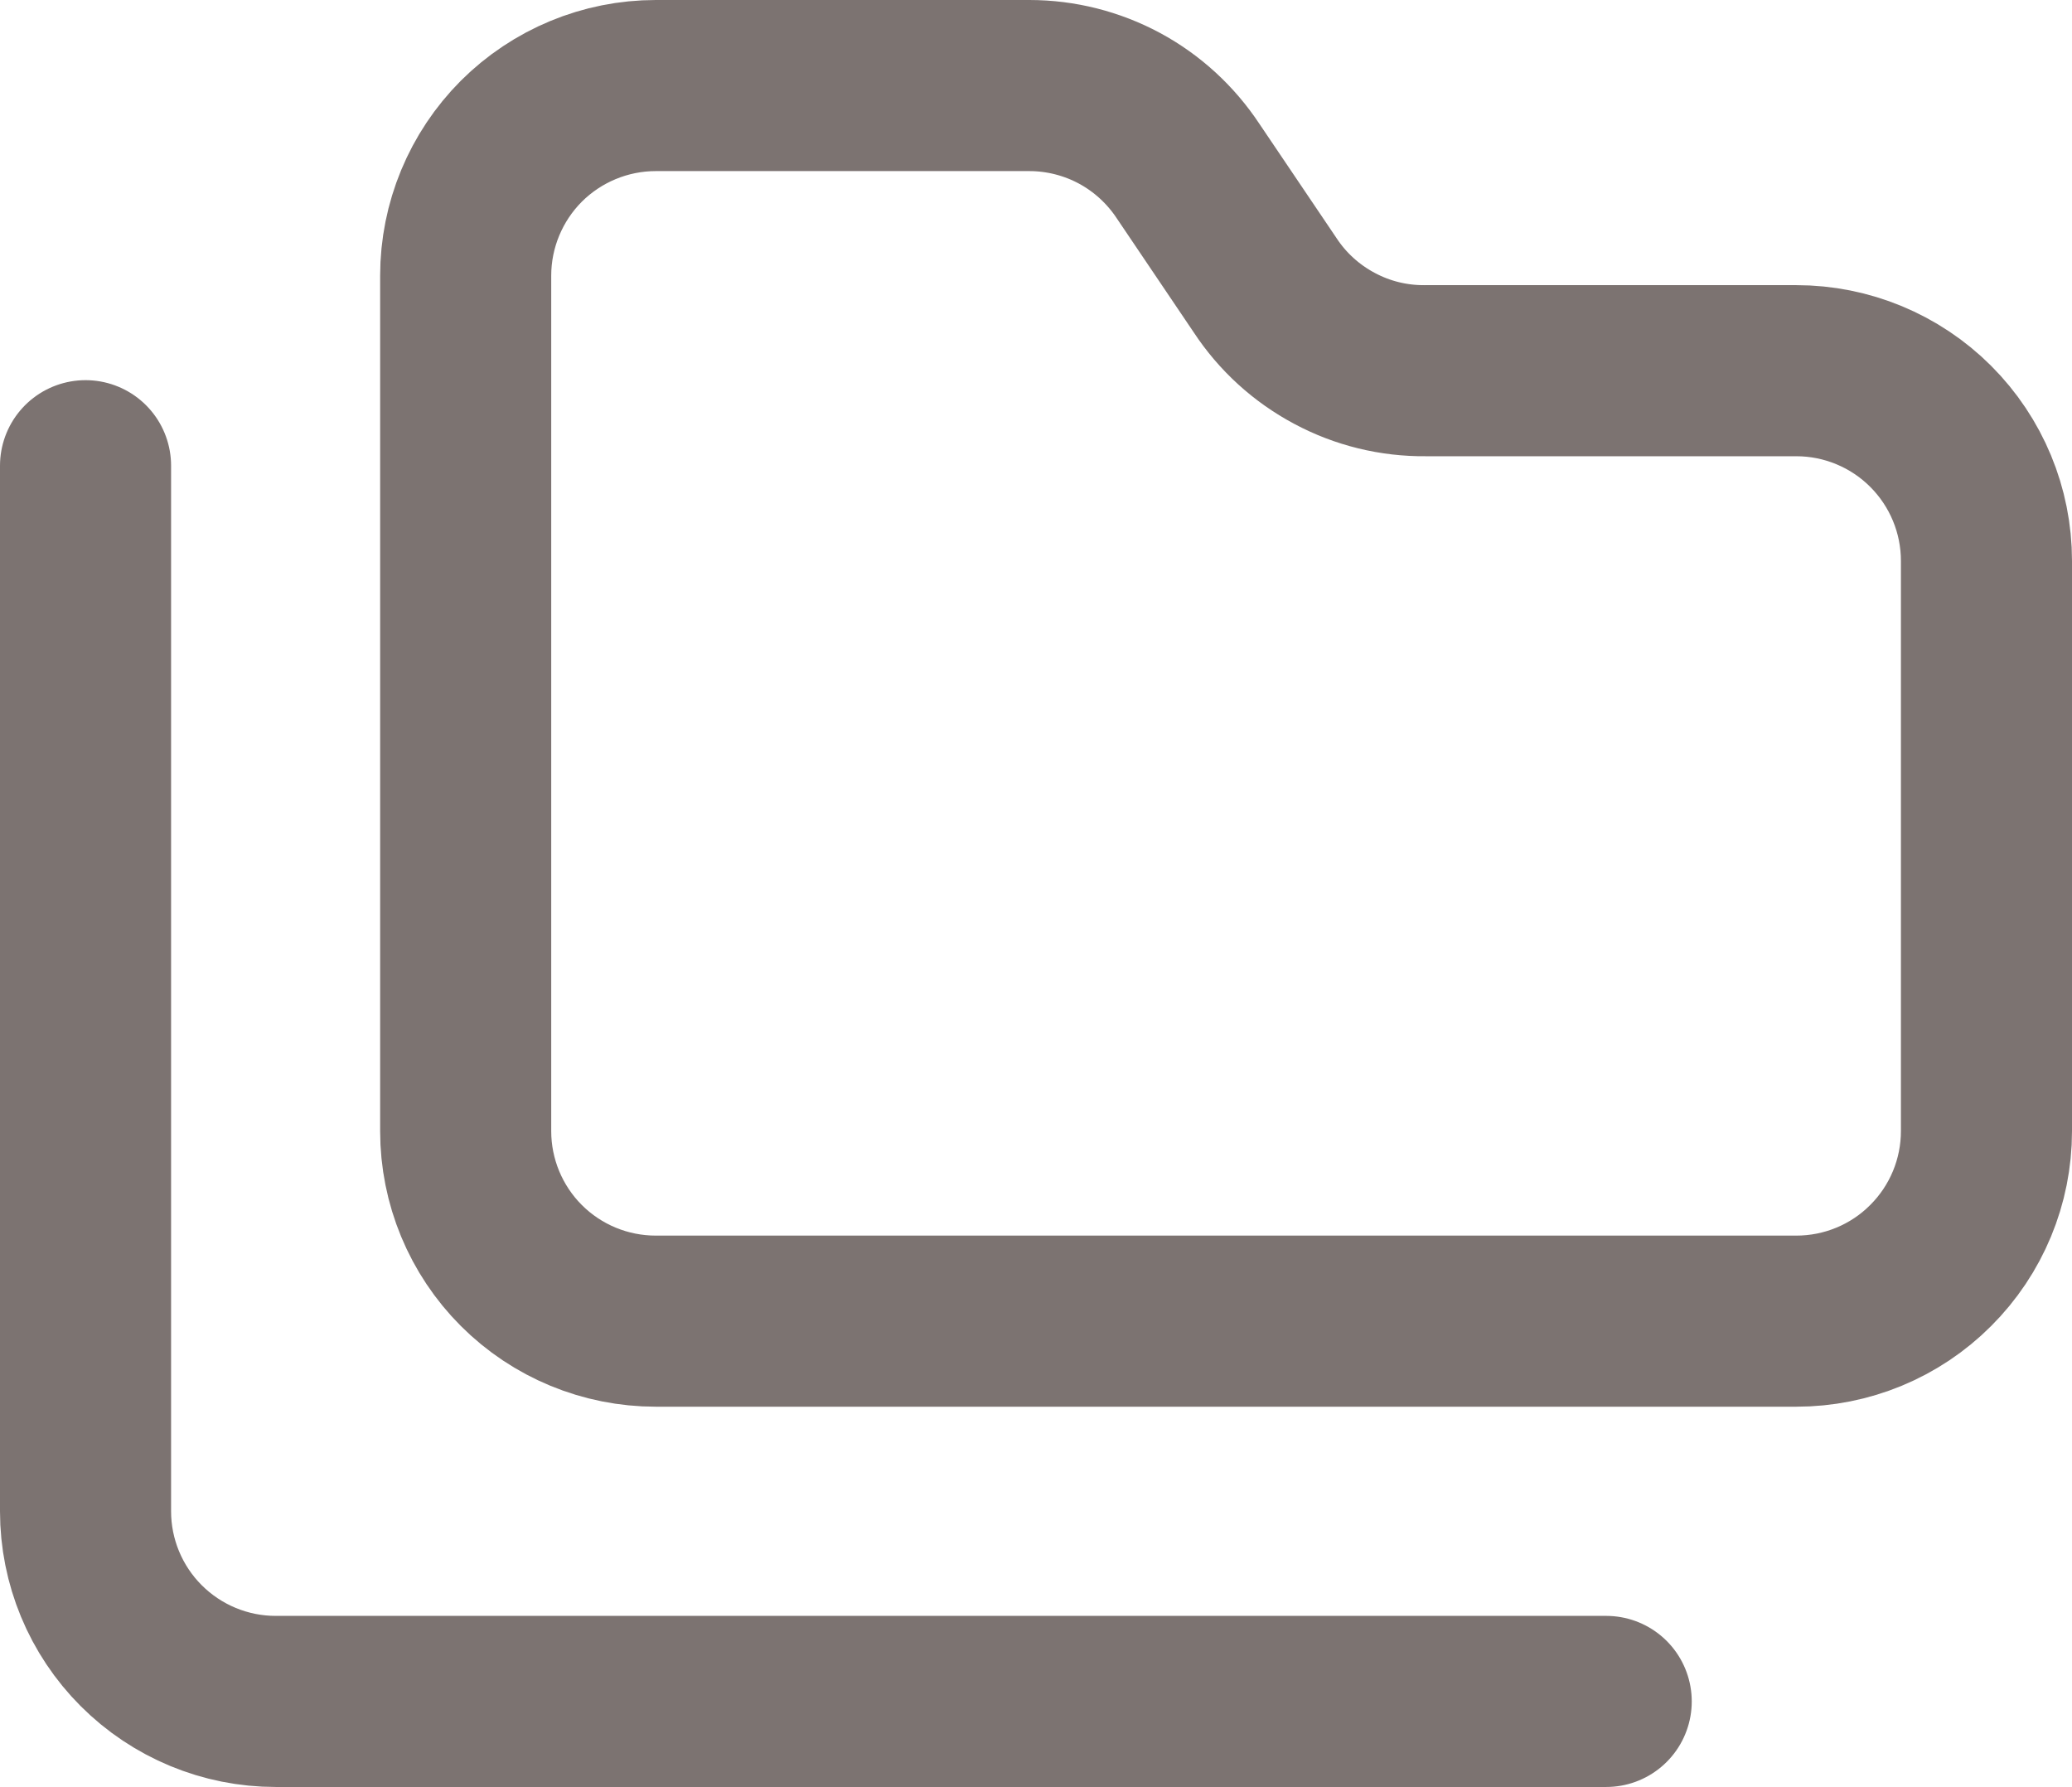
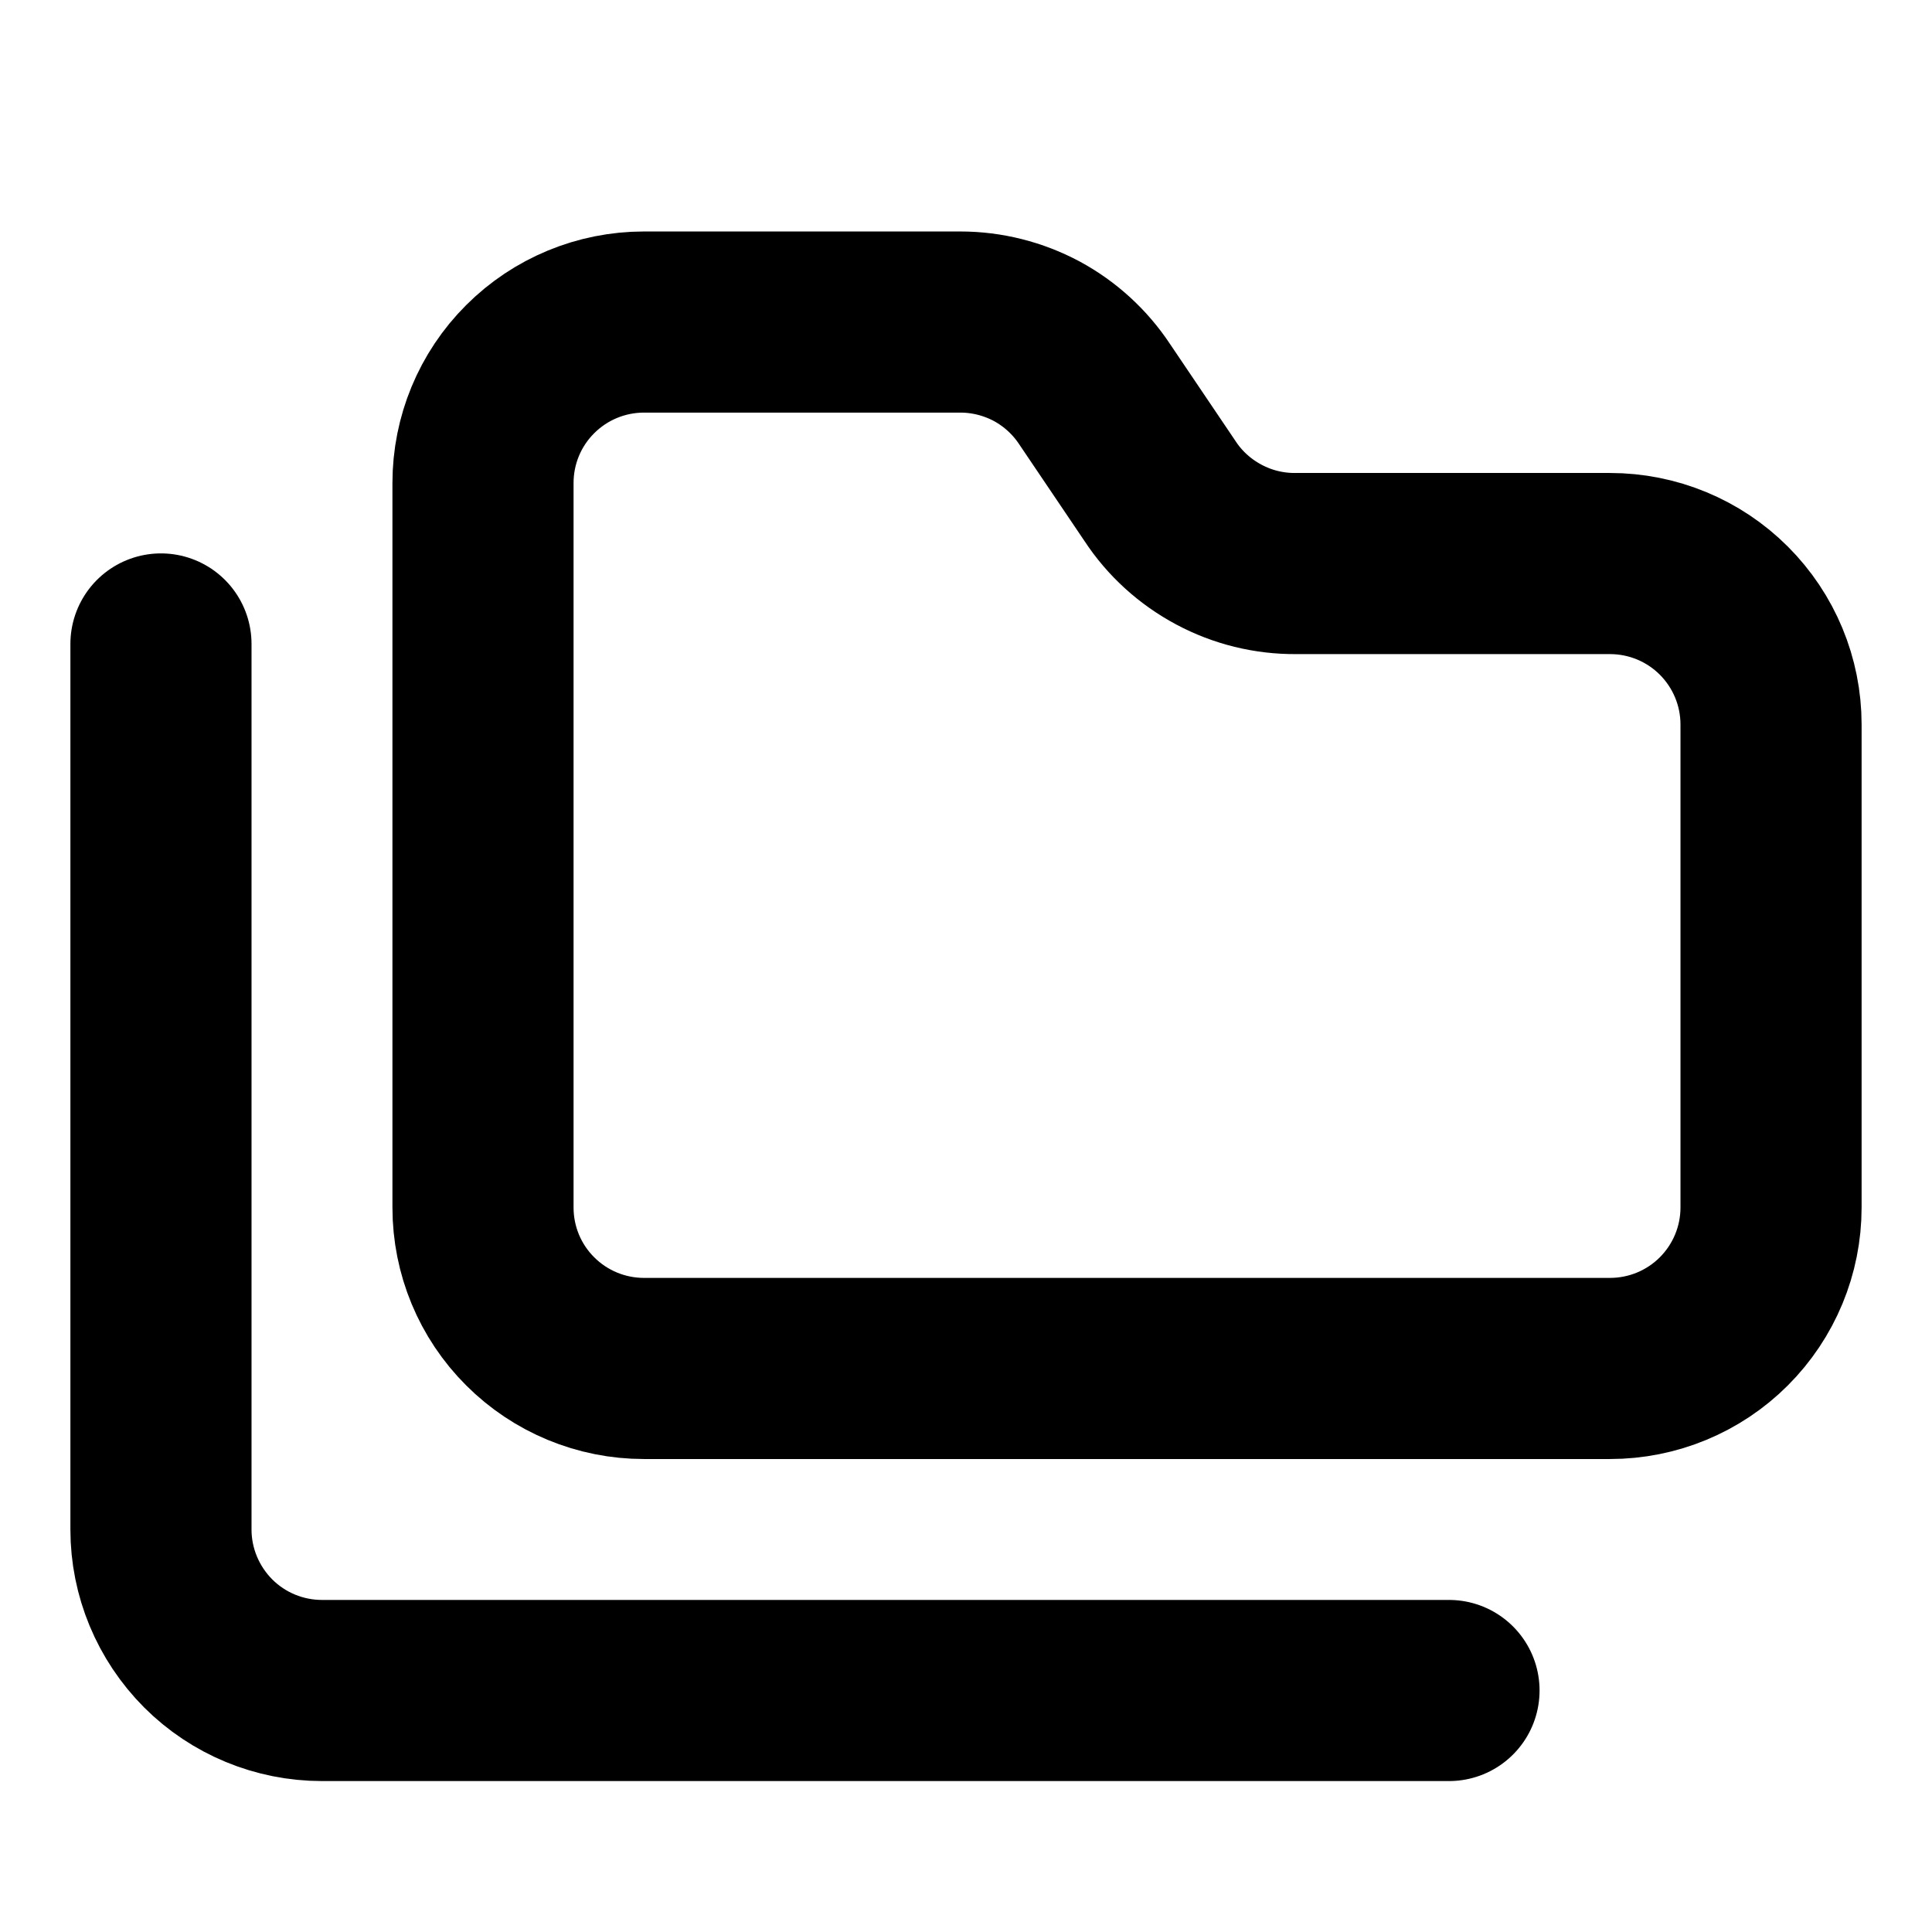
- <svg xmlns="http://www.w3.org/2000/svg" preserveAspectRatio="none" overflow="visible" style="display: block;" width="18.167" height="15.667" viewBox="0 0 18.167 15.667" fill="none">
-   <path id="Vector" d="M0.75 4.083V13.25C0.75 13.692 0.926 14.116 1.238 14.428C1.551 14.741 1.975 14.917 2.417 14.917H14.083M15.75 11.583C16.192 11.583 16.616 11.408 16.928 11.095C17.241 10.783 17.417 10.359 17.417 9.917V4.917C17.417 4.475 17.241 4.051 16.928 3.738C16.616 3.426 16.192 3.25 15.75 3.25H12.5C12.221 3.253 11.946 3.186 11.7 3.054C11.454 2.923 11.245 2.733 11.092 2.5L10.417 1.5C10.265 1.27 10.058 1.08 9.815 0.949C9.573 0.819 9.301 0.75 9.025 0.75H5.75C5.308 0.75 4.884 0.926 4.571 1.238C4.259 1.551 4.083 1.975 4.083 2.417V9.917C4.083 10.359 4.259 10.783 4.571 11.095C4.884 11.408 5.308 11.583 5.75 11.583H15.75Z" stroke="#190906" stroke-opacity="0.57" stroke-width="1.5" stroke-linecap="round" stroke-linejoin="round" />
+ <svg xmlns="http://www.w3.org/2000/svg" width="16" height="16" viewBox="0 0 16 16" fill="none">
+   <g id="folders">
+     <path id="Vector" d="M1.333 5.333V12.667C1.333 13.02 1.474 13.359 1.724 13.61C1.974 13.86 2.313 14 2.667 14H12M13.333 11.333C13.687 11.333 14.026 11.193 14.276 10.943C14.526 10.693 14.667 10.354 14.667 10V6C14.667 5.646 14.526 5.307 14.276 5.057C14.026 4.807 13.687 4.667 13.333 4.667H10.733C10.51 4.669 10.29 4.615 10.094 4.51C9.897 4.405 9.729 4.253 9.607 4.067L9.067 3.267C8.945 3.082 8.78 2.931 8.586 2.826C8.391 2.722 8.174 2.667 7.953 2.667H5.333C4.98 2.667 4.641 2.807 4.391 3.057C4.14 3.307 4 3.646 4 4V10C4 10.354 4.14 10.693 4.391 10.943C4.641 11.193 4.98 11.333 5.333 11.333H13.333Z" stroke="currentColor" stroke-width="1.5" stroke-linecap="round" stroke-linejoin="round" />
+   </g>
</svg>
